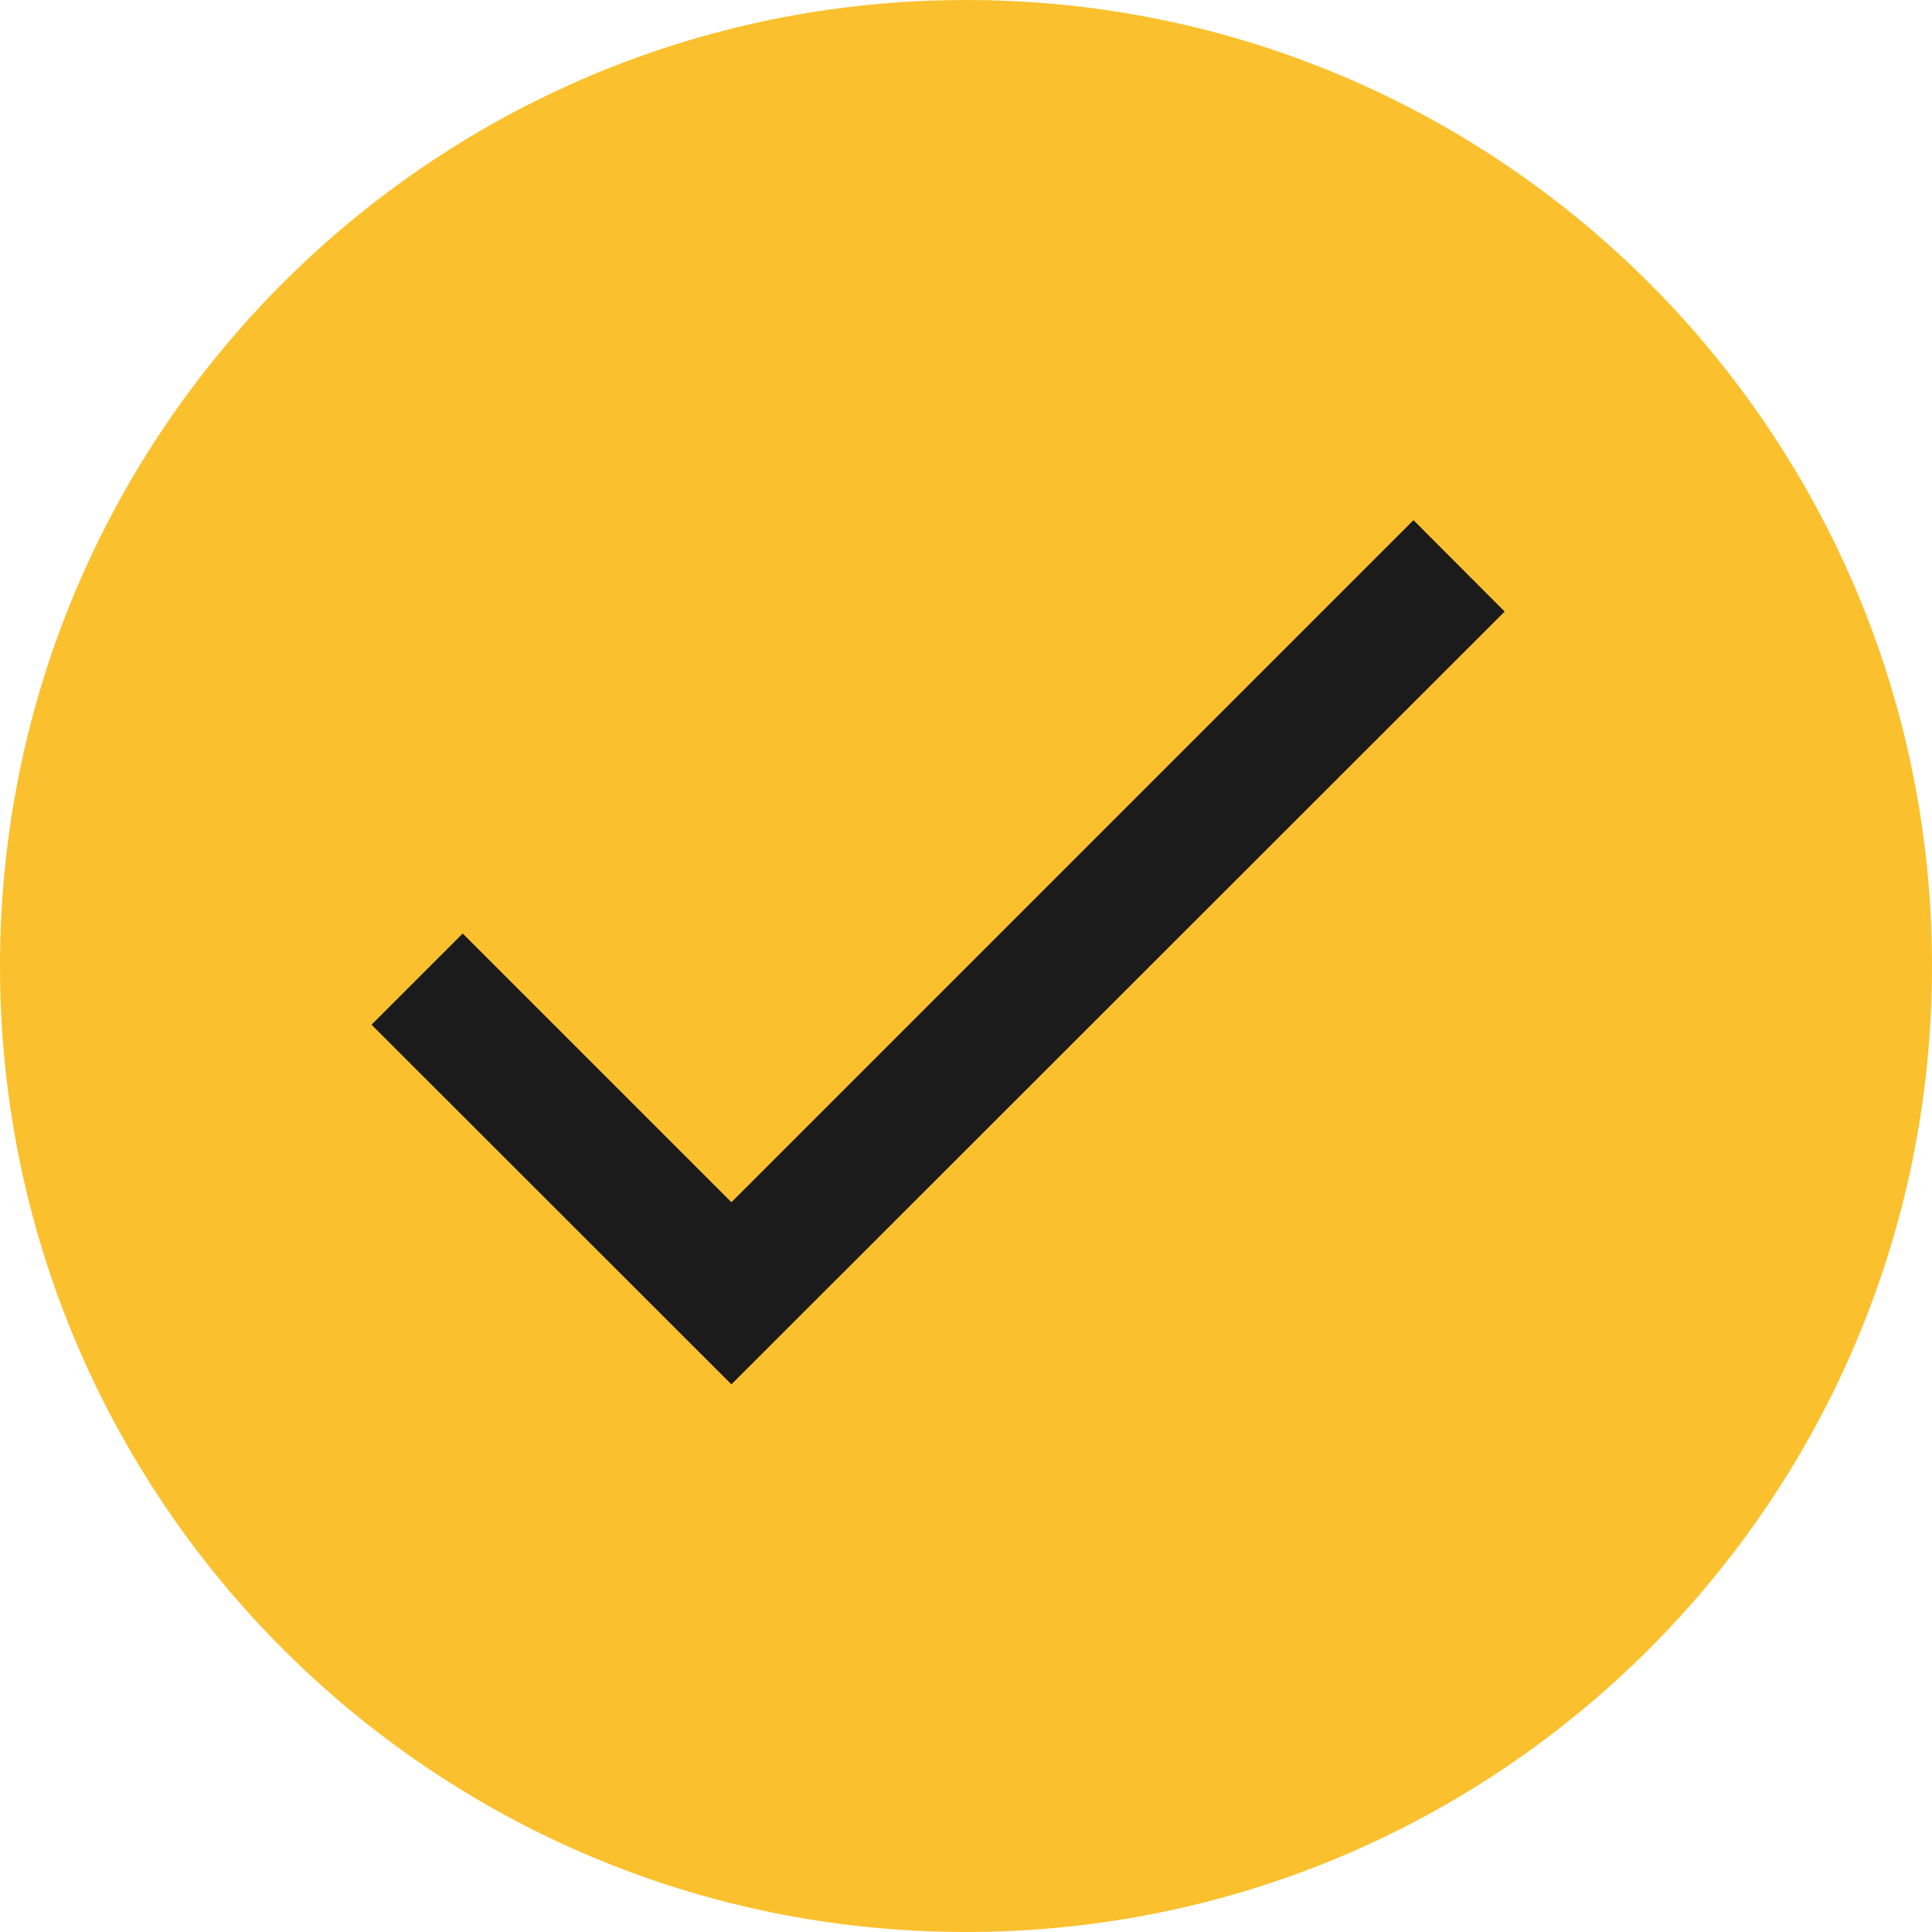
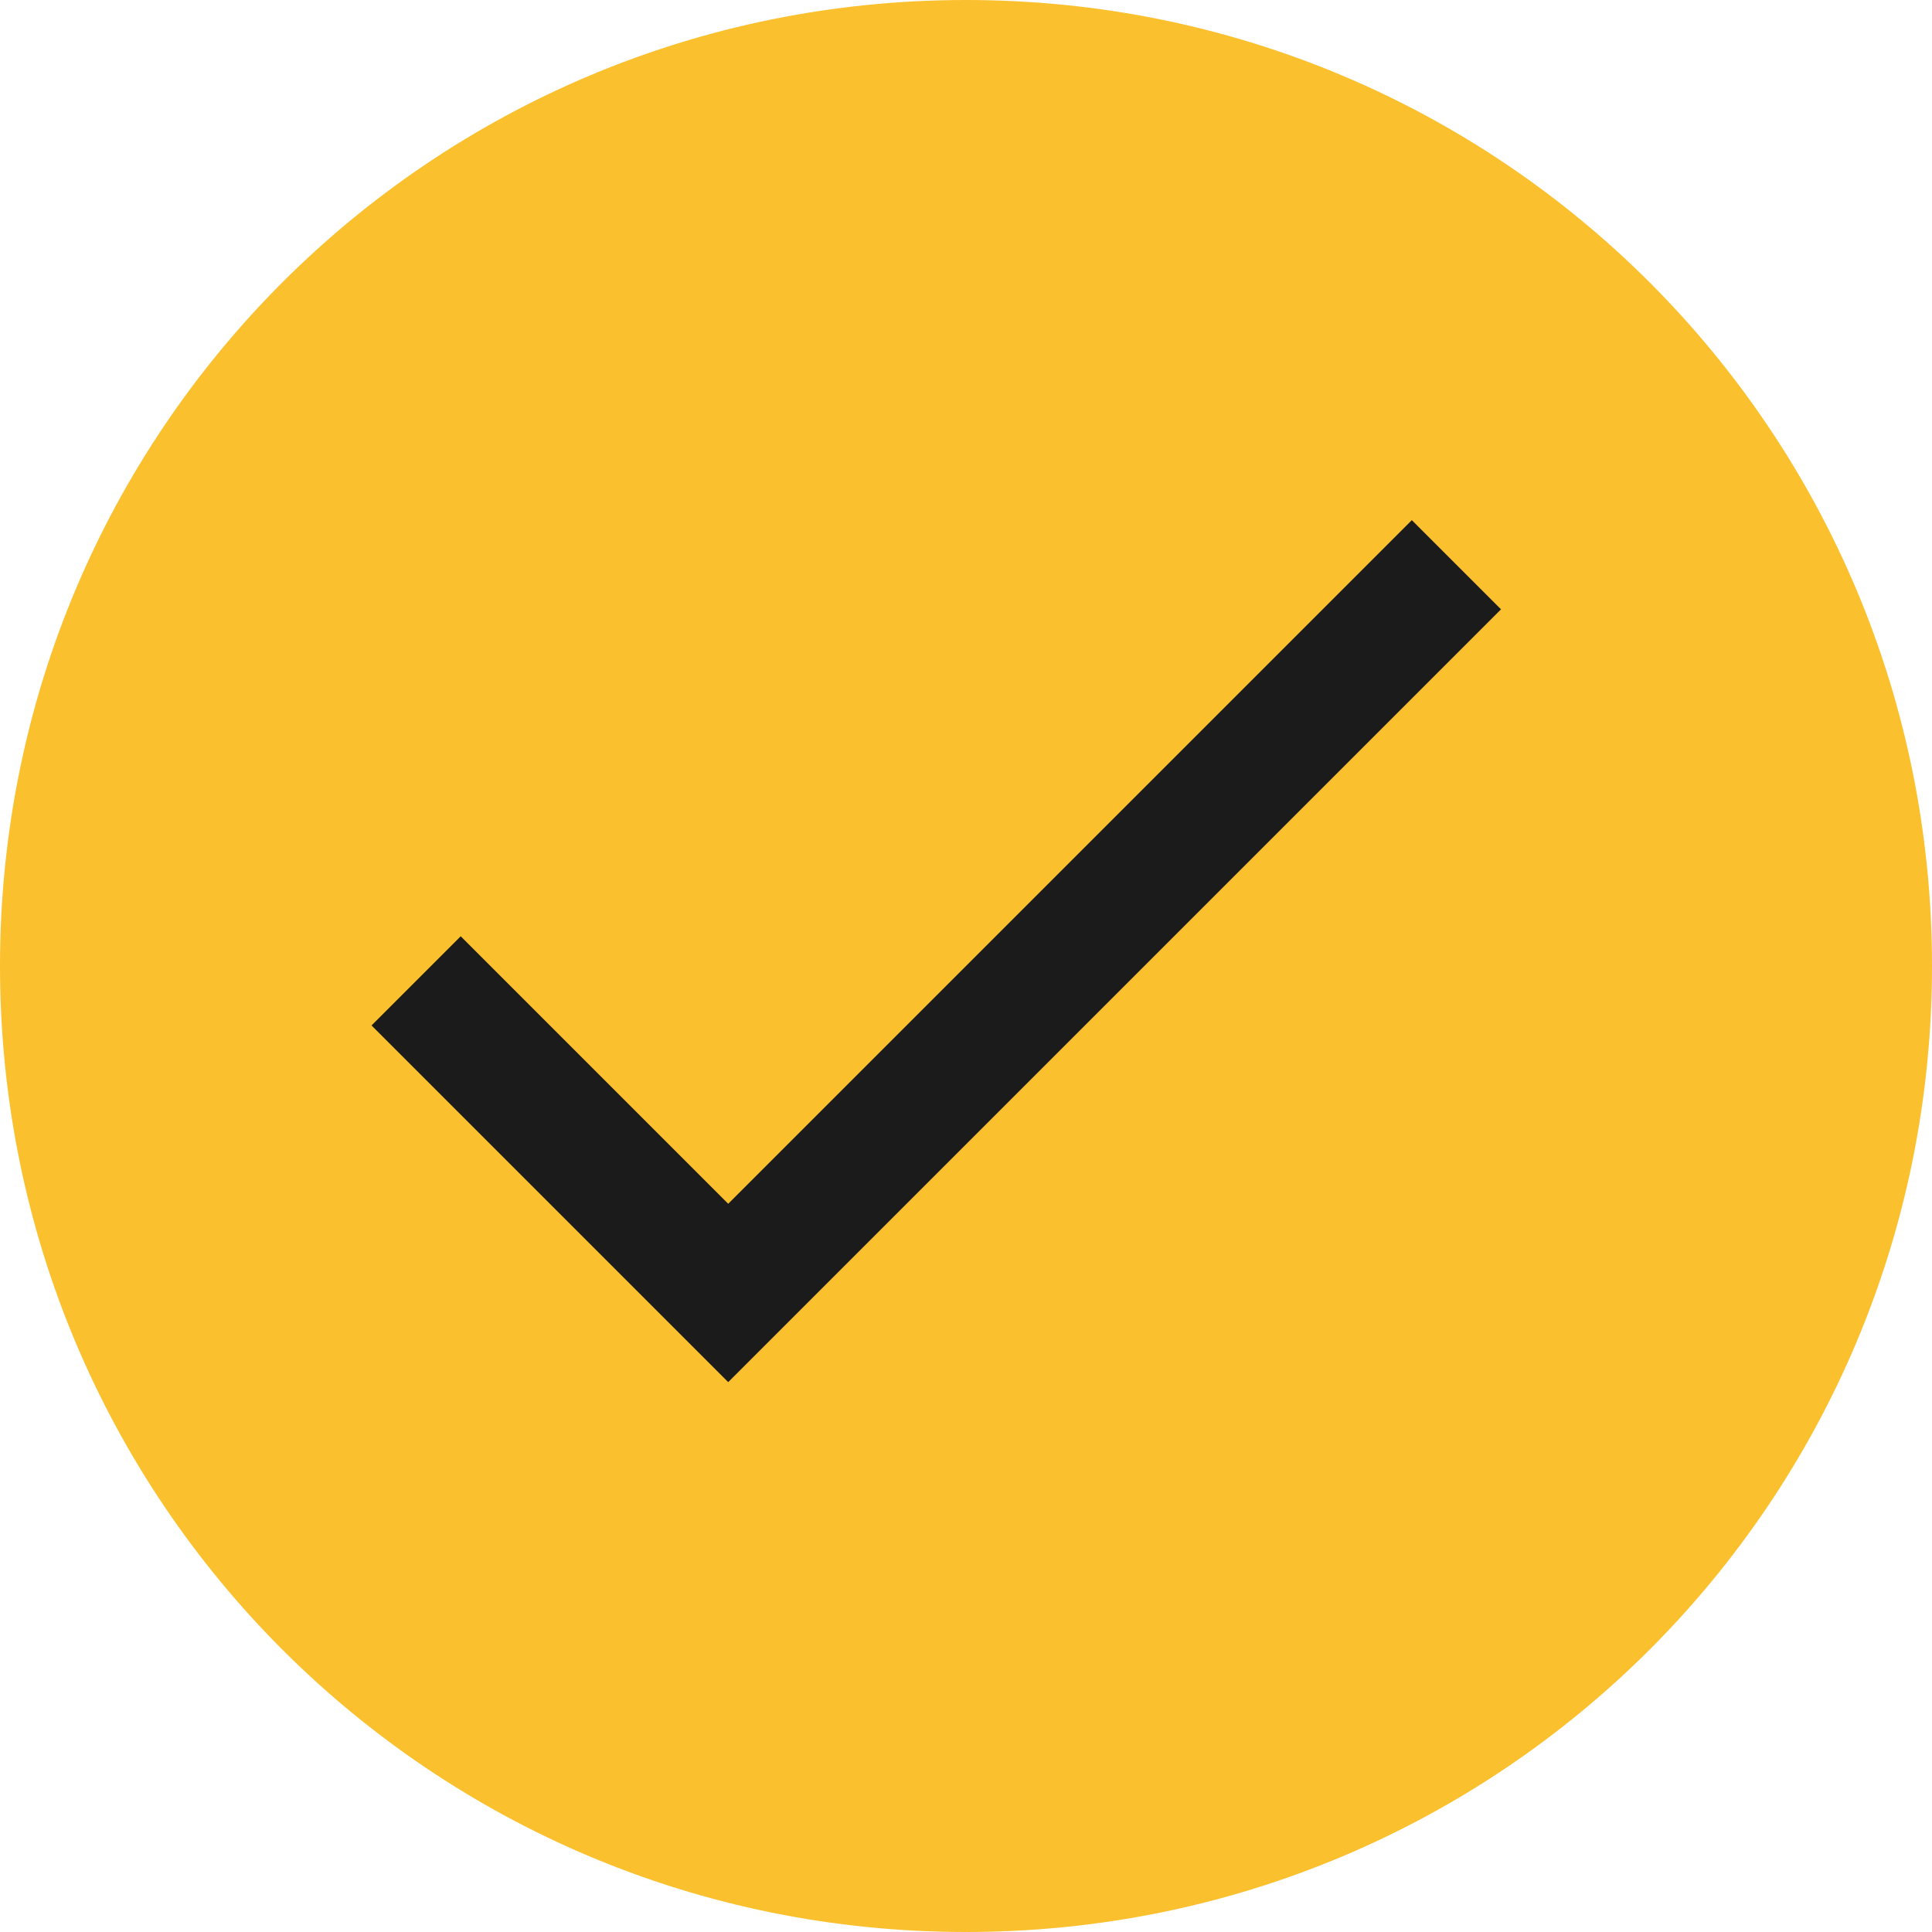
- <svg xmlns="http://www.w3.org/2000/svg" viewBox="3207 137 26 26">
-   <defs>
-     <style>
-       .cls-1 {
-         fill: #fbc02d;
-       }
- 
-       .cls-2 {
-         fill: #1b1b1b;
-       }
-     </style>
-   </defs>
-   <g id="Checked_icon" data-name="Checked icon" transform="translate(3040)">
-     <circle id="Ellipse_10" data-name="Ellipse 10" class="cls-1" cx="13" cy="13" r="13" transform="translate(167 137)" />
-     <path id="check_icon" class="cls-2" d="M11.673,20.349,8.057,16.733,6.83,17.96,11.673,22.8,22.079,12.4,20.852,11.17Z" transform="translate(165.17 132.83)" />
+ <svg xmlns="http://www.w3.org/2000/svg" version="1.1" id="Layer_1" x="0px" y="0px" viewBox="0 0 26 26" style="enable-background:new 0 0 26 26;" xml:space="preserve">
+   <style type="text/css">
+ 	.st0{fill:#FBC02D;}
+ 	.st1{fill:#1B1B1B;}
+ </style>
+   <g id="Checked_icon" transform="translate(3040)">
+     <path class="st0" d="M-3027,0c7.2,0,13,5.8,13,13s-5.8,13-13,13s-13-5.8-13-13S-3034.2,0-3027,0z" />
+     <path class="st1" d="M-3030.2,16.2l-3.6-3.6l-1.2,1.2l4.8,4.8l10.4-10.4L-3021,7L-3030.2,16.2z" />
  </g>
</svg>
